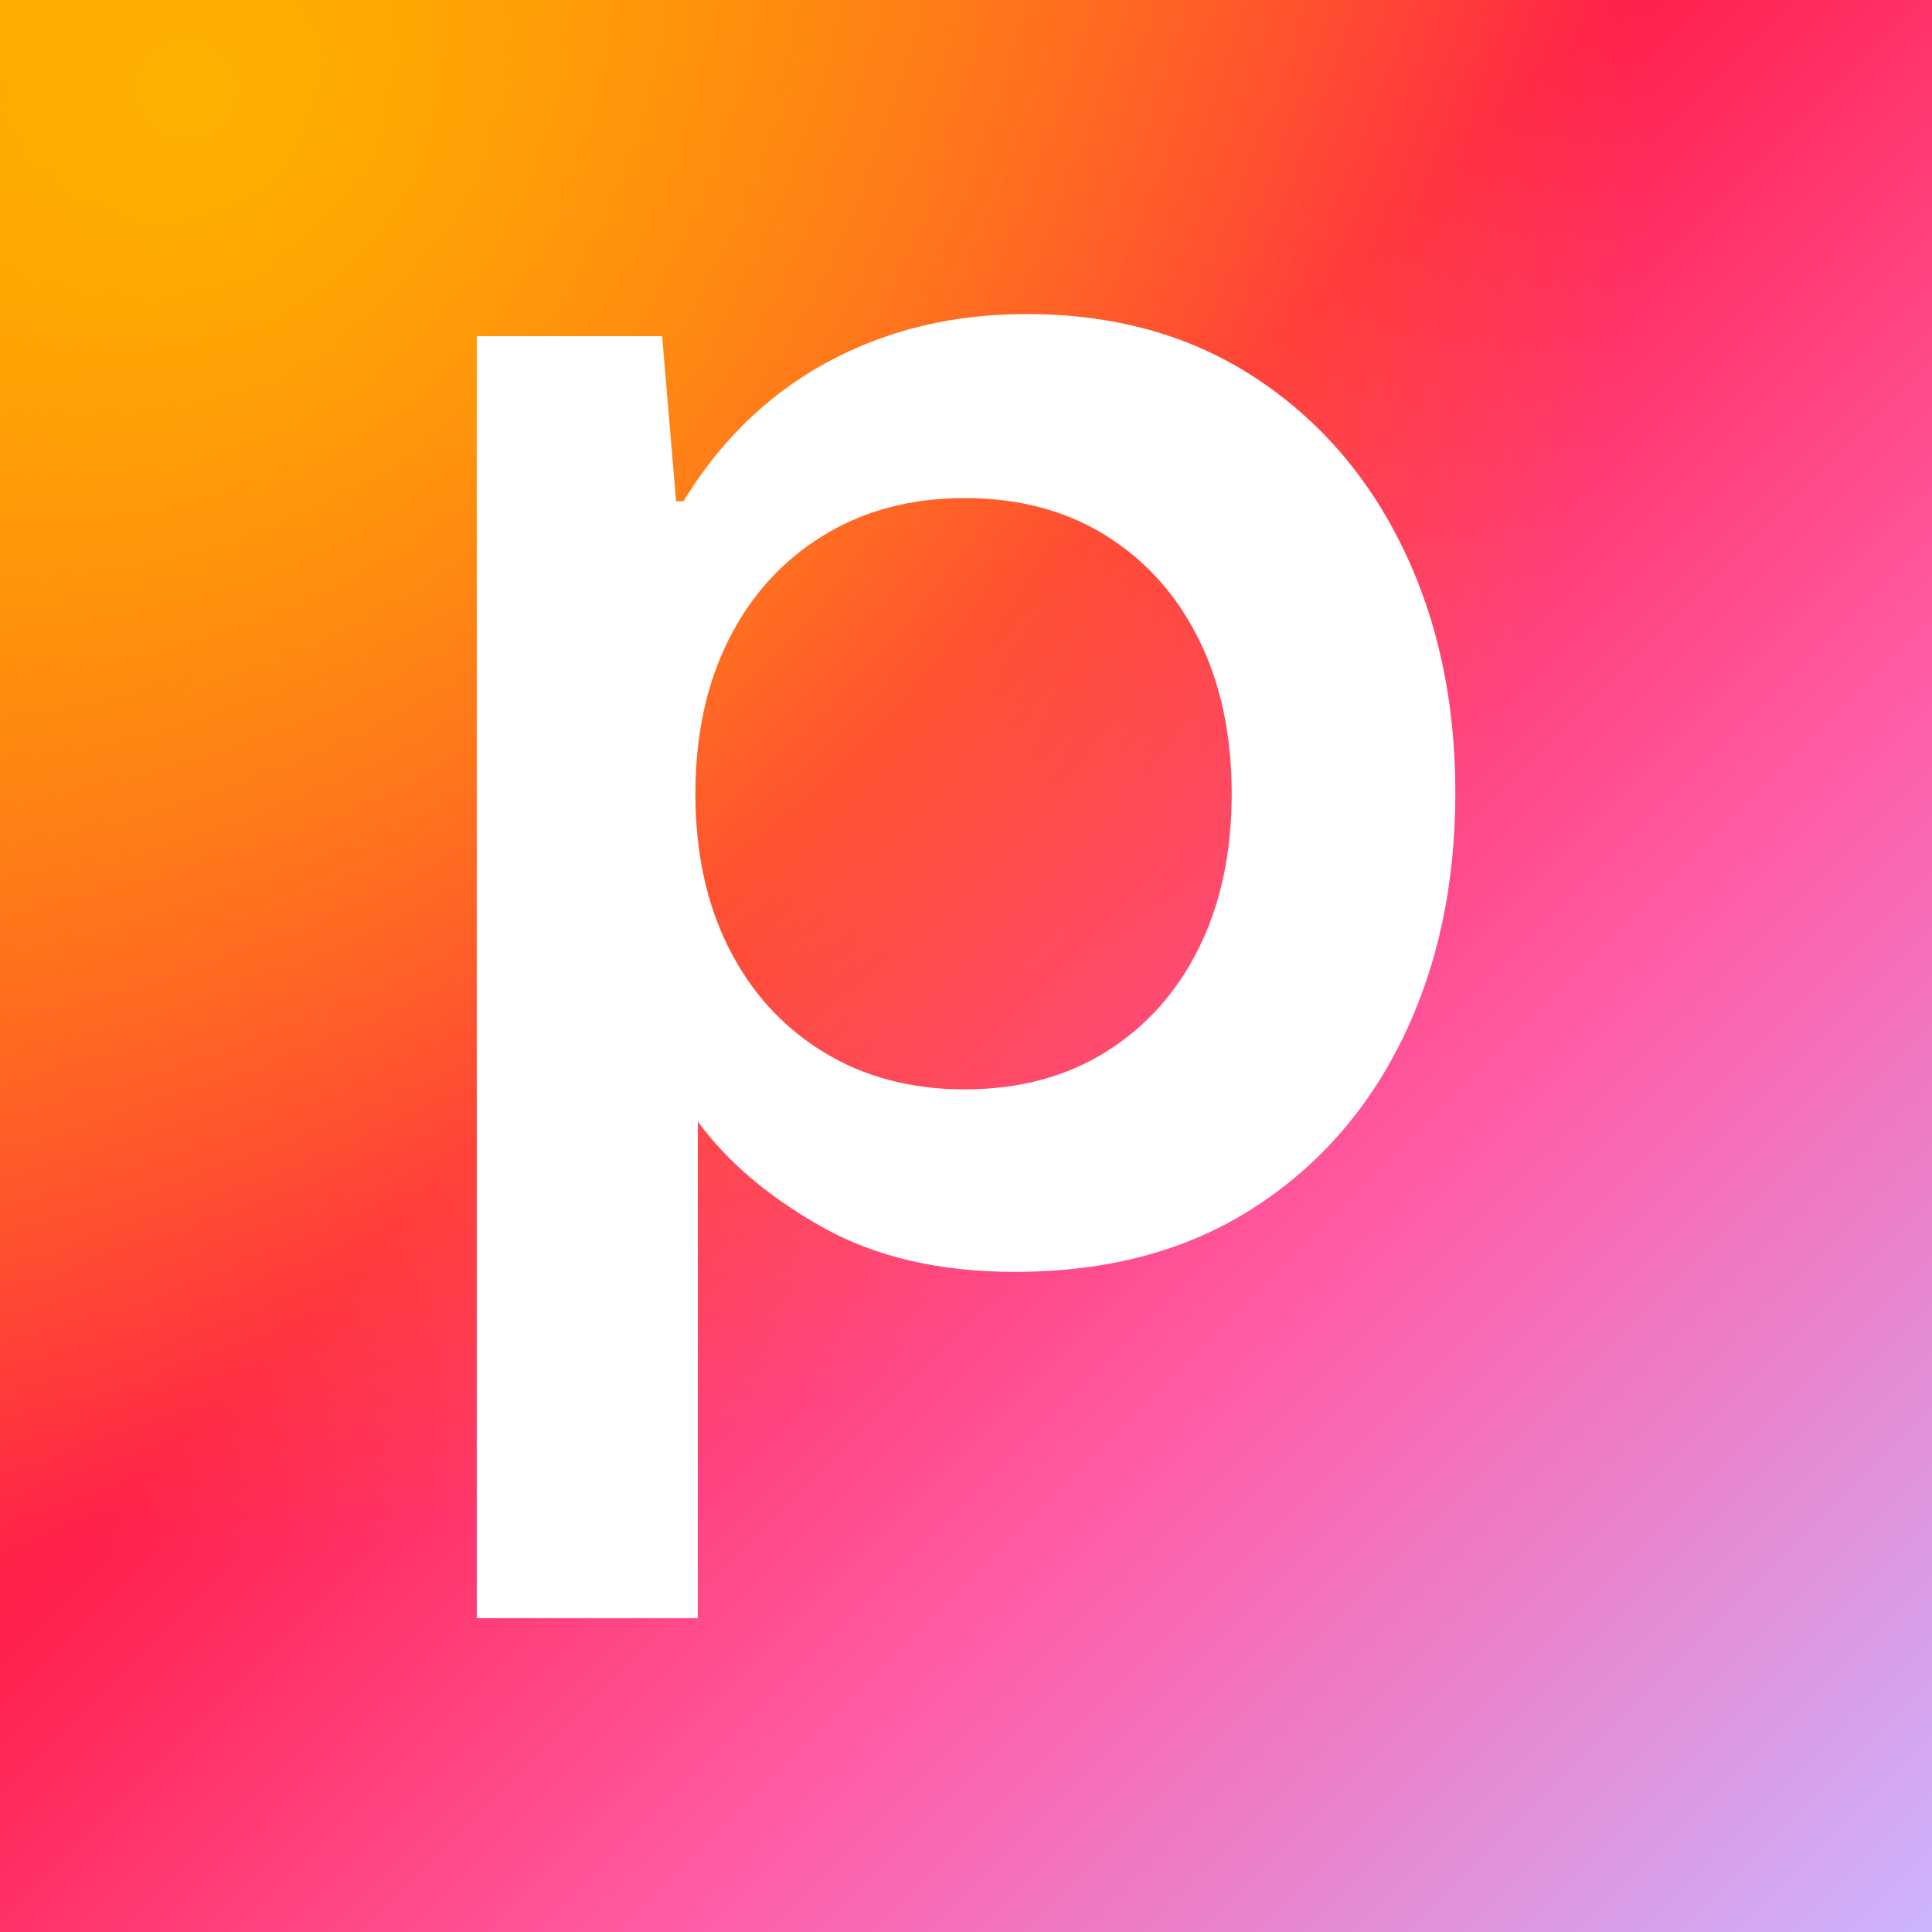
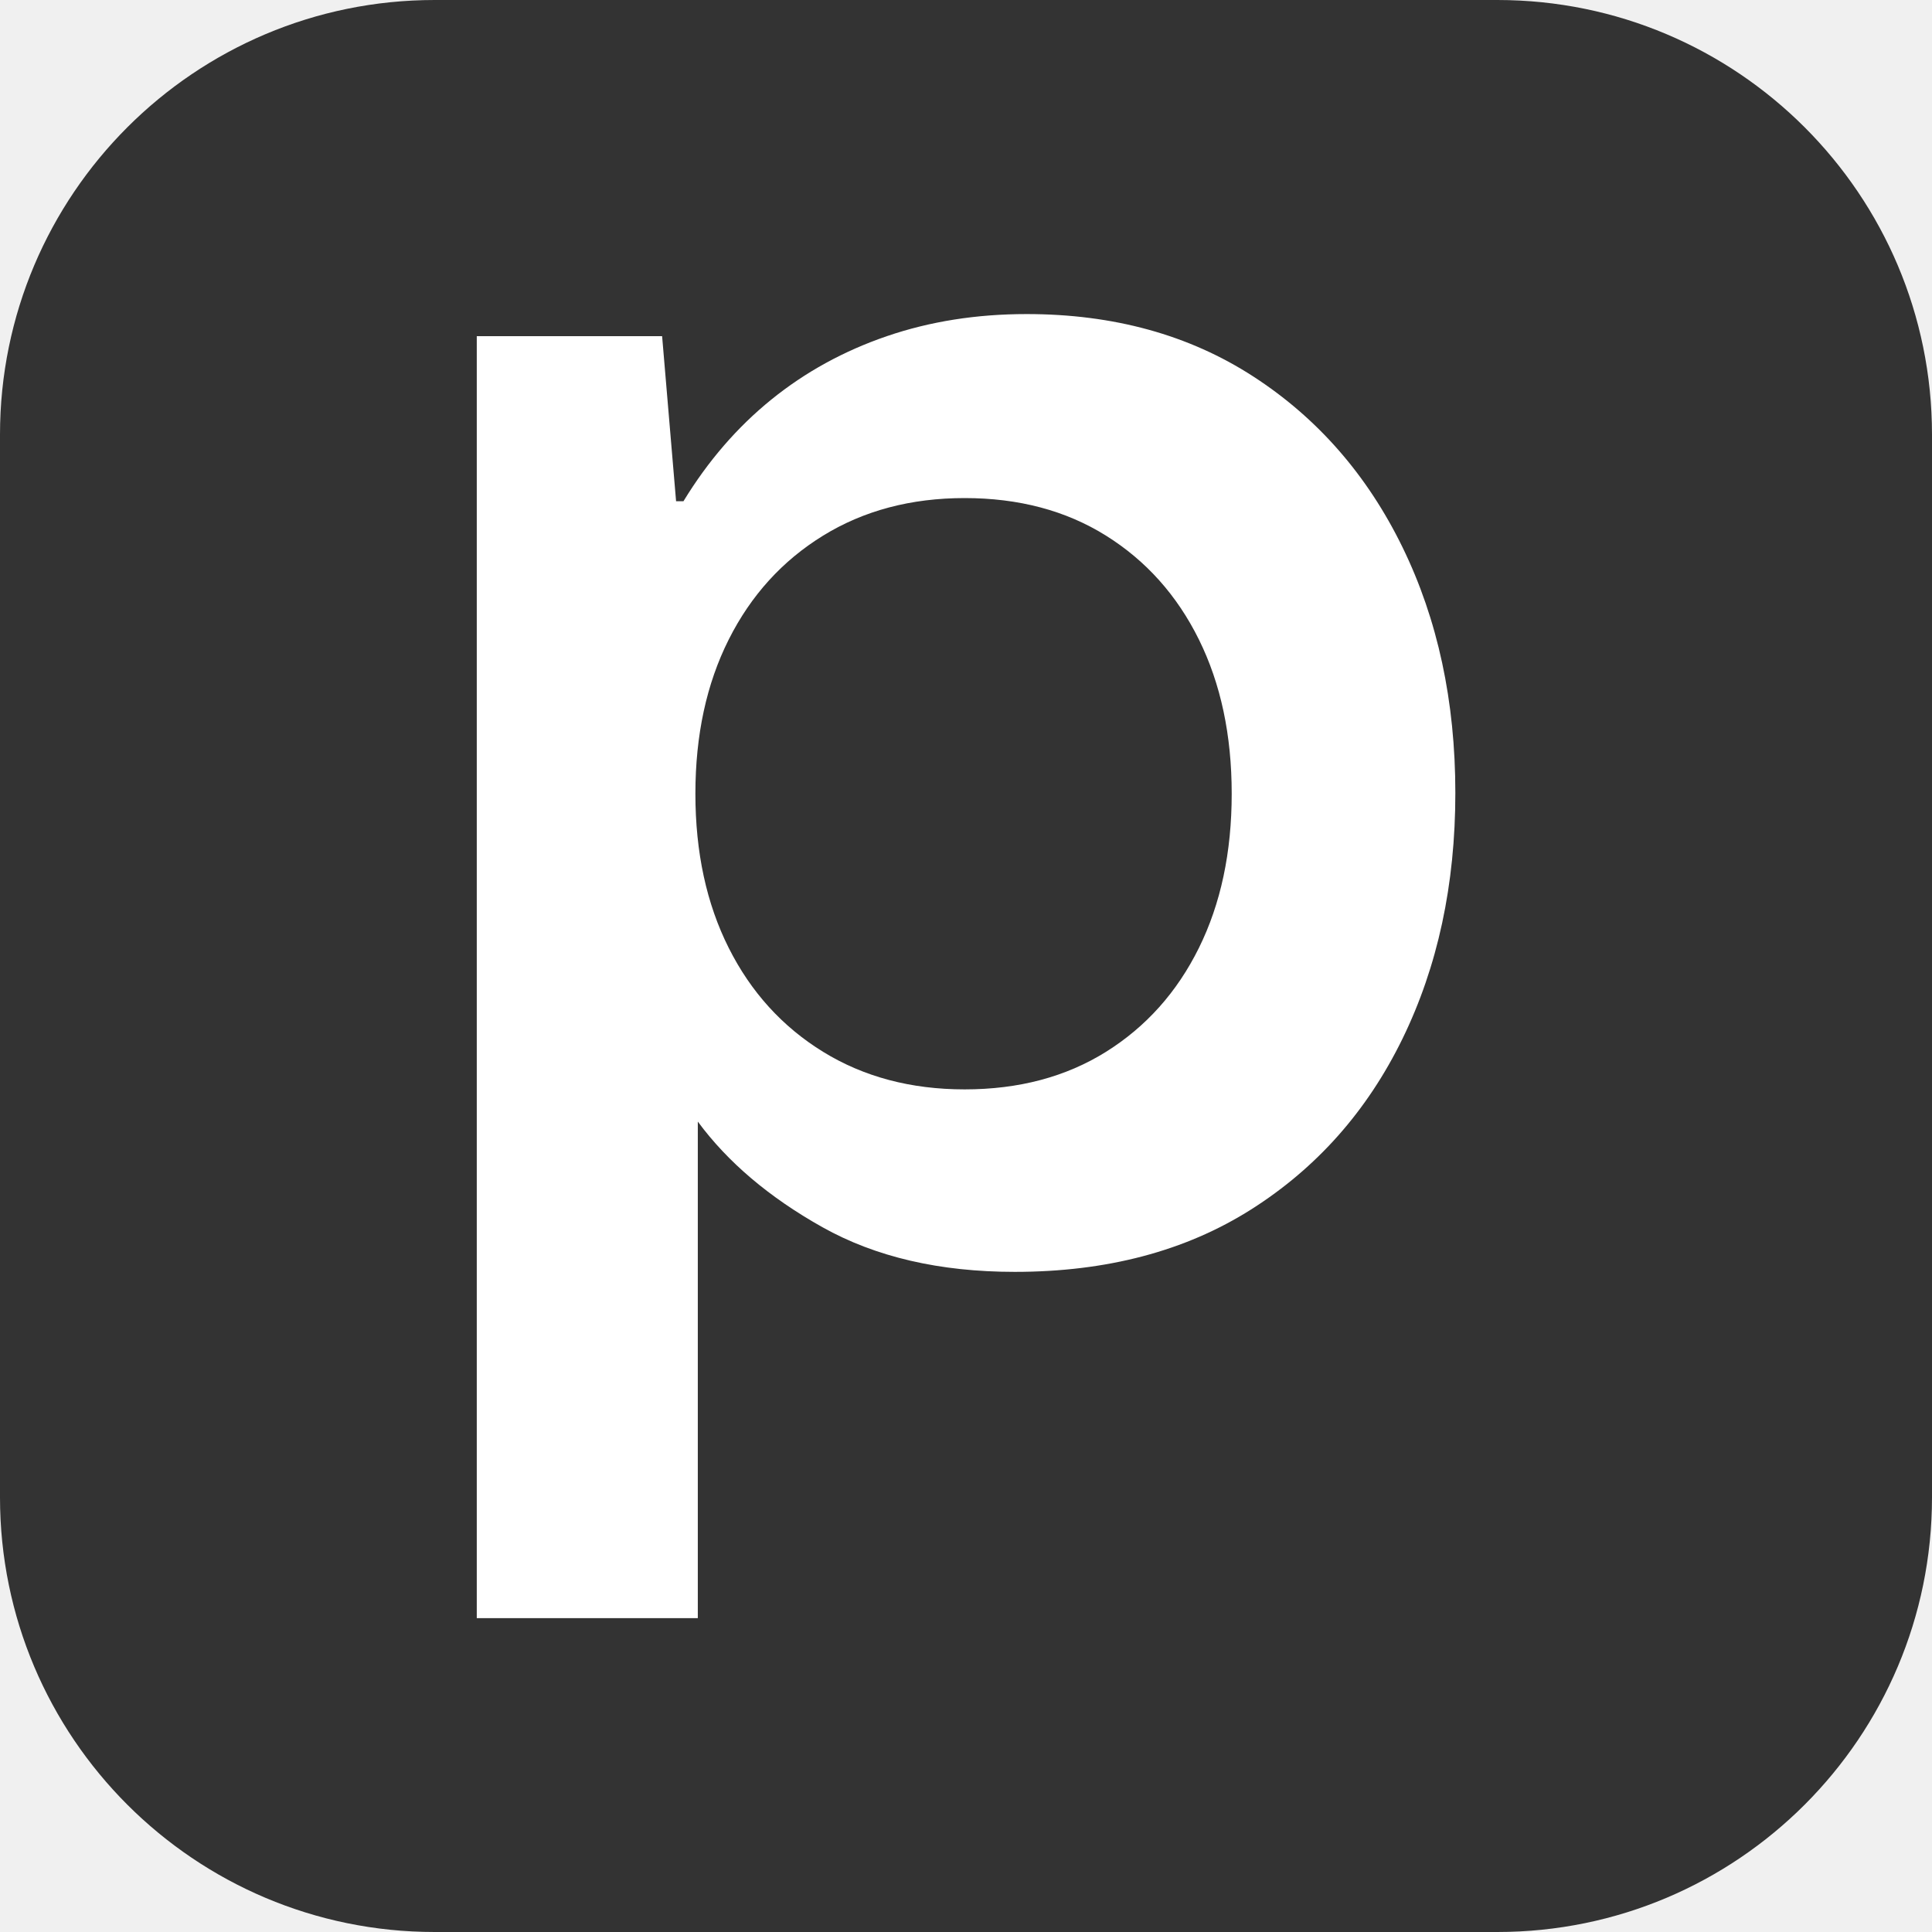
<svg xmlns="http://www.w3.org/2000/svg" viewBox="0 0 80 80">
-   <defs>
-     <linearGradient id="b" x1="0" y1="0" x2="1" y2="1">
-       <stop offset="0" stop-color="#ff8a00" />
-       <stop offset=".42" stop-color="#ff1f4b" />
-       <stop offset=".68" stop-color="#ff5ea8" />
-       <stop offset="1" stop-color="#cbb6ff" />
-     </linearGradient>
-     <radialGradient id="c" cx=".1" cy=".05" r=".75">
-       <stop offset="0" stop-color="#ffb100" />
-       <stop offset="1" stop-color="#ffb100" stop-opacity="0" />
-     </radialGradient>
-   </defs>
-   <rect width="80" height="80" fill="url(#b)" />
-   <rect width="80" height="80" fill="url(#c)" />
+   <rect width="80" height="80" rx="18" fill="#333333" />
  <path fill="#ffffff" transform="translate(16.31 51.75) scale(0.07627 -0.07627)" d="M45 -200V496H145.623L153.209 406.38H157.209Q177.14 439.069 204.864 461.535Q232.588 484 267.639 496.0Q302.691 508 343.519 508Q414.277 508 466.57 474.121Q518.863 440.241 547.57 381.448Q576.277 322.655 576.277 248Q576.277 173.345 547.57 114.552Q518.863 55.759 465.398 21.879Q411.932 -12 337.071 -12Q275.933 -12 232.675 12.241Q189.416 36.482 165.002 69.585V-200ZM309.863 87.071Q354 87.071 386.62 107.467Q419.241 127.863 437.051 163.863Q454.861 199.863 454.861 247.586Q454.861 295.31 437.051 331.309Q419.241 367.309 386.62 387.705Q354 408.102 309.863 408.102Q266.139 408.102 233.019 387.705Q199.898 367.309 181.795 331.309Q163.692 295.31 163.692 247.586Q163.692 199.863 181.795 163.863Q199.898 127.863 233.019 107.467Q266.139 87.071 309.863 87.071Z" />
</svg>
